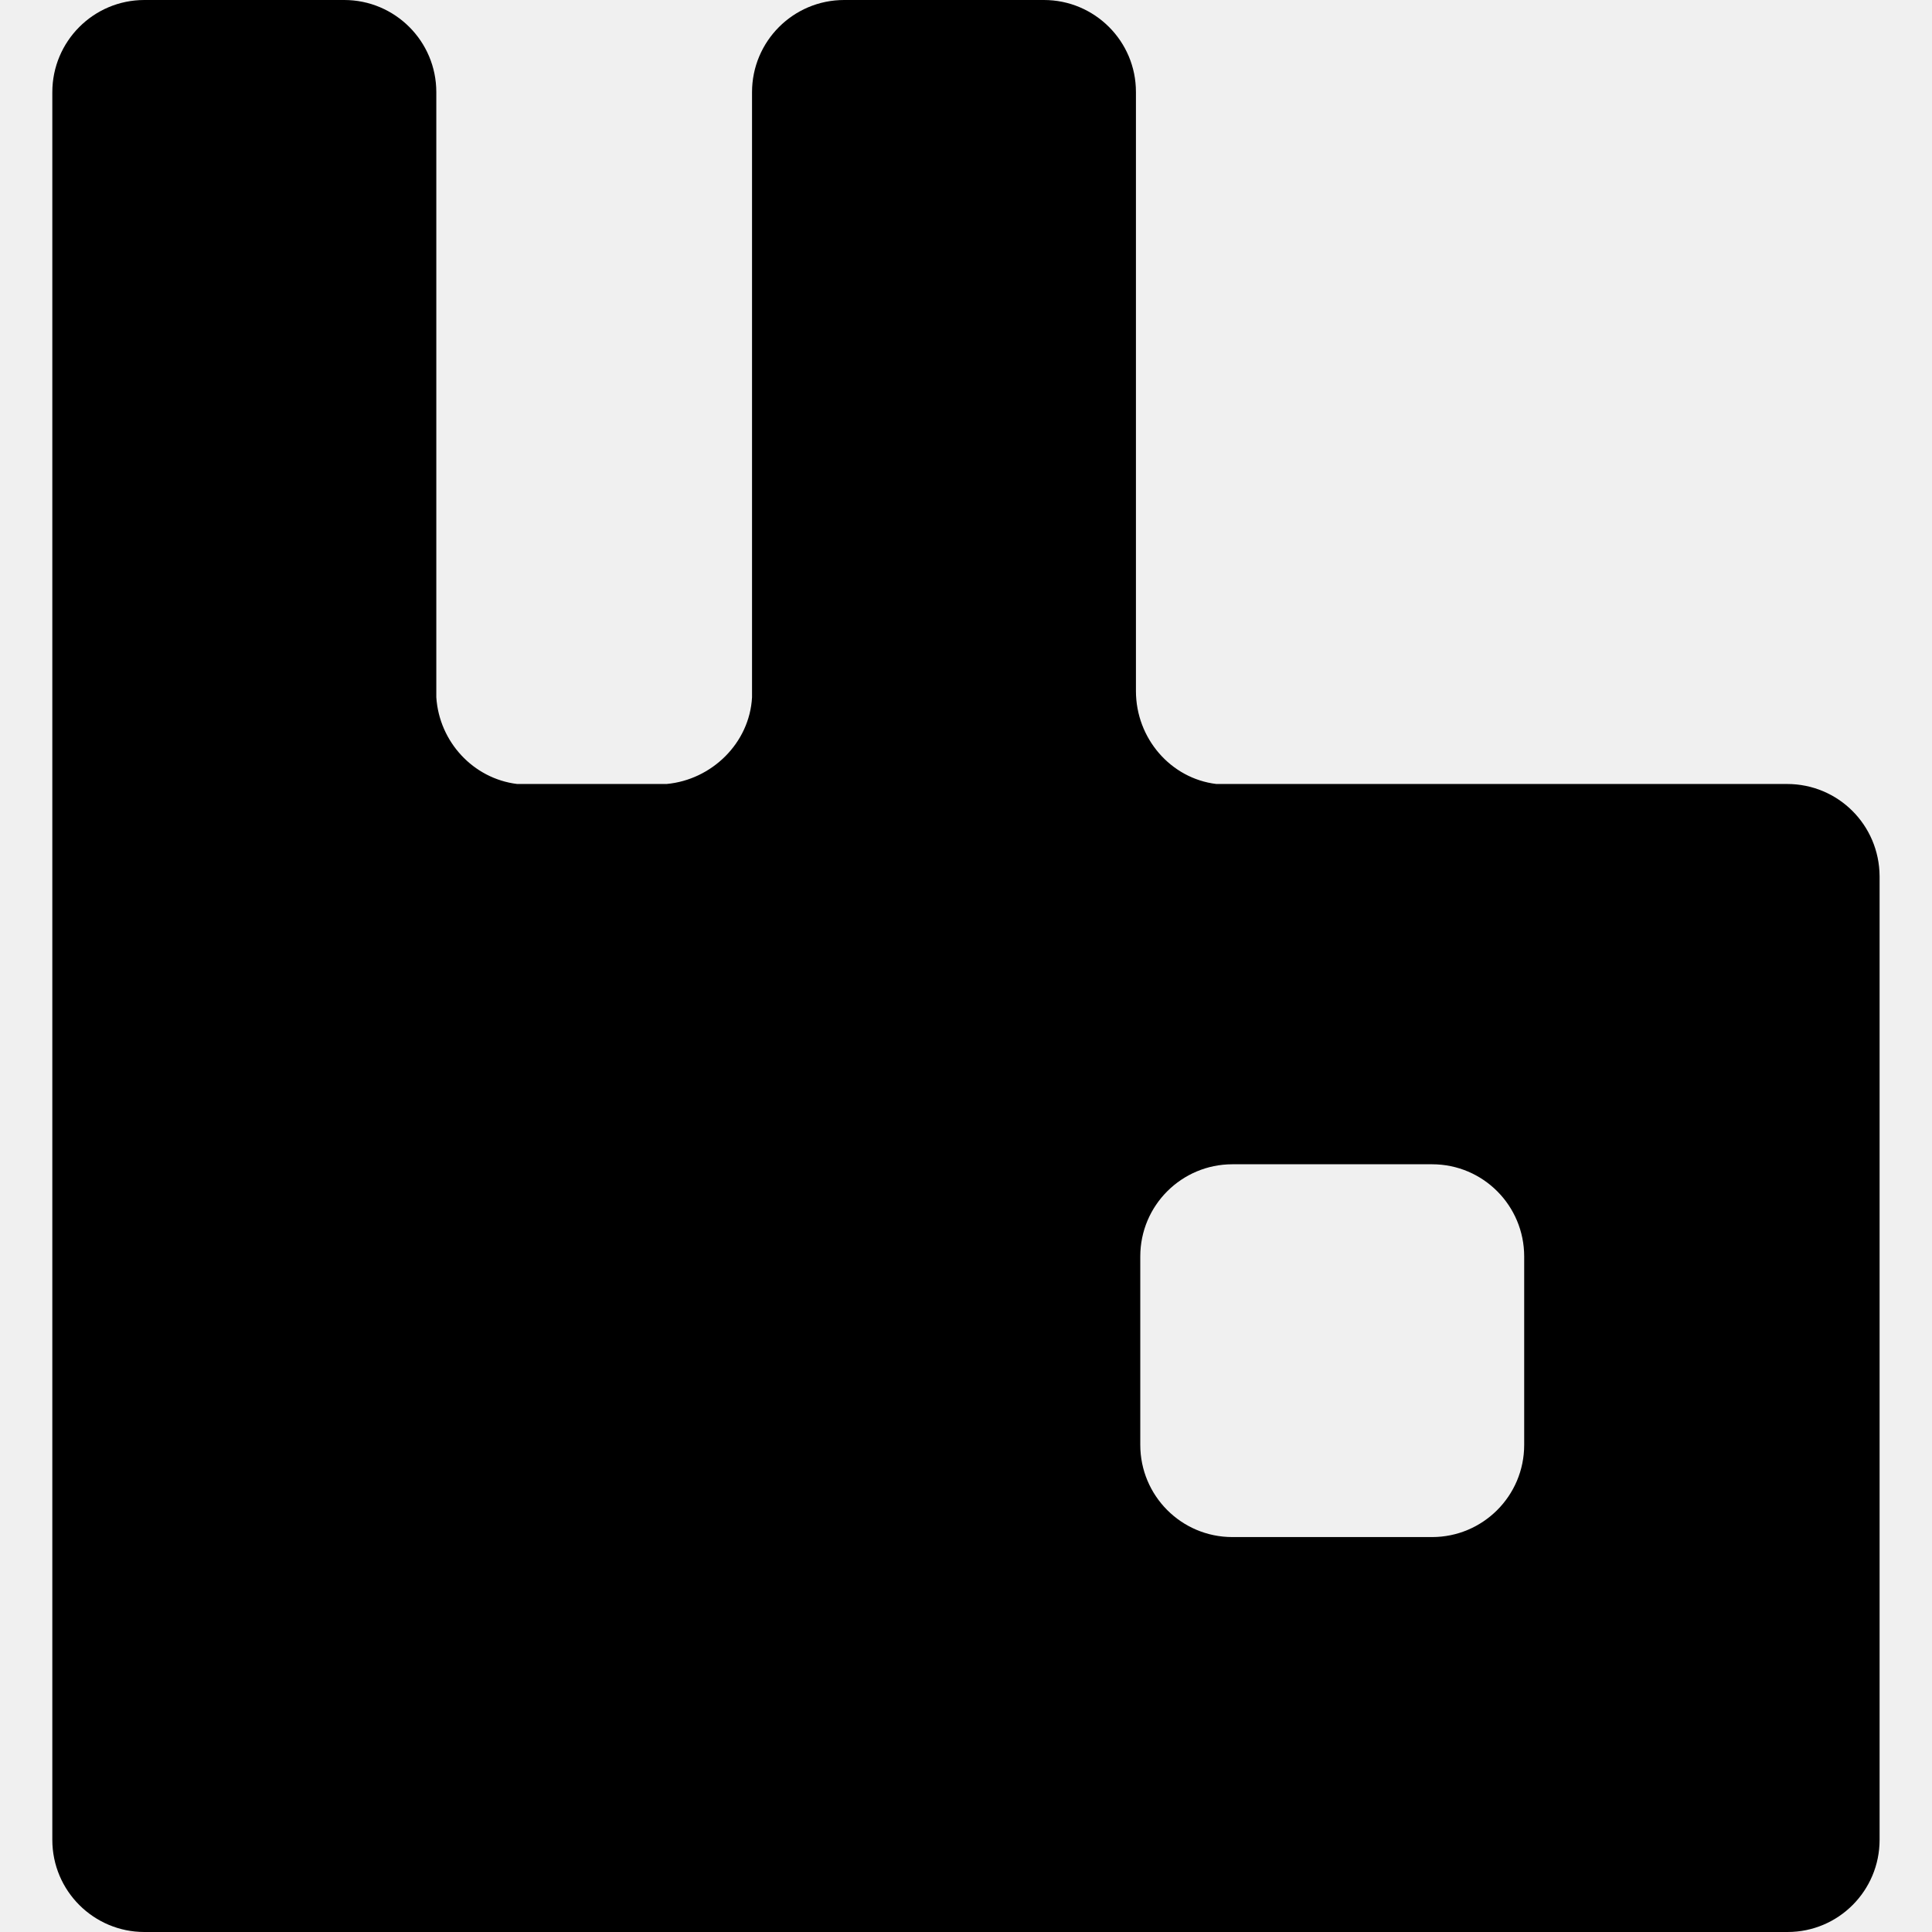
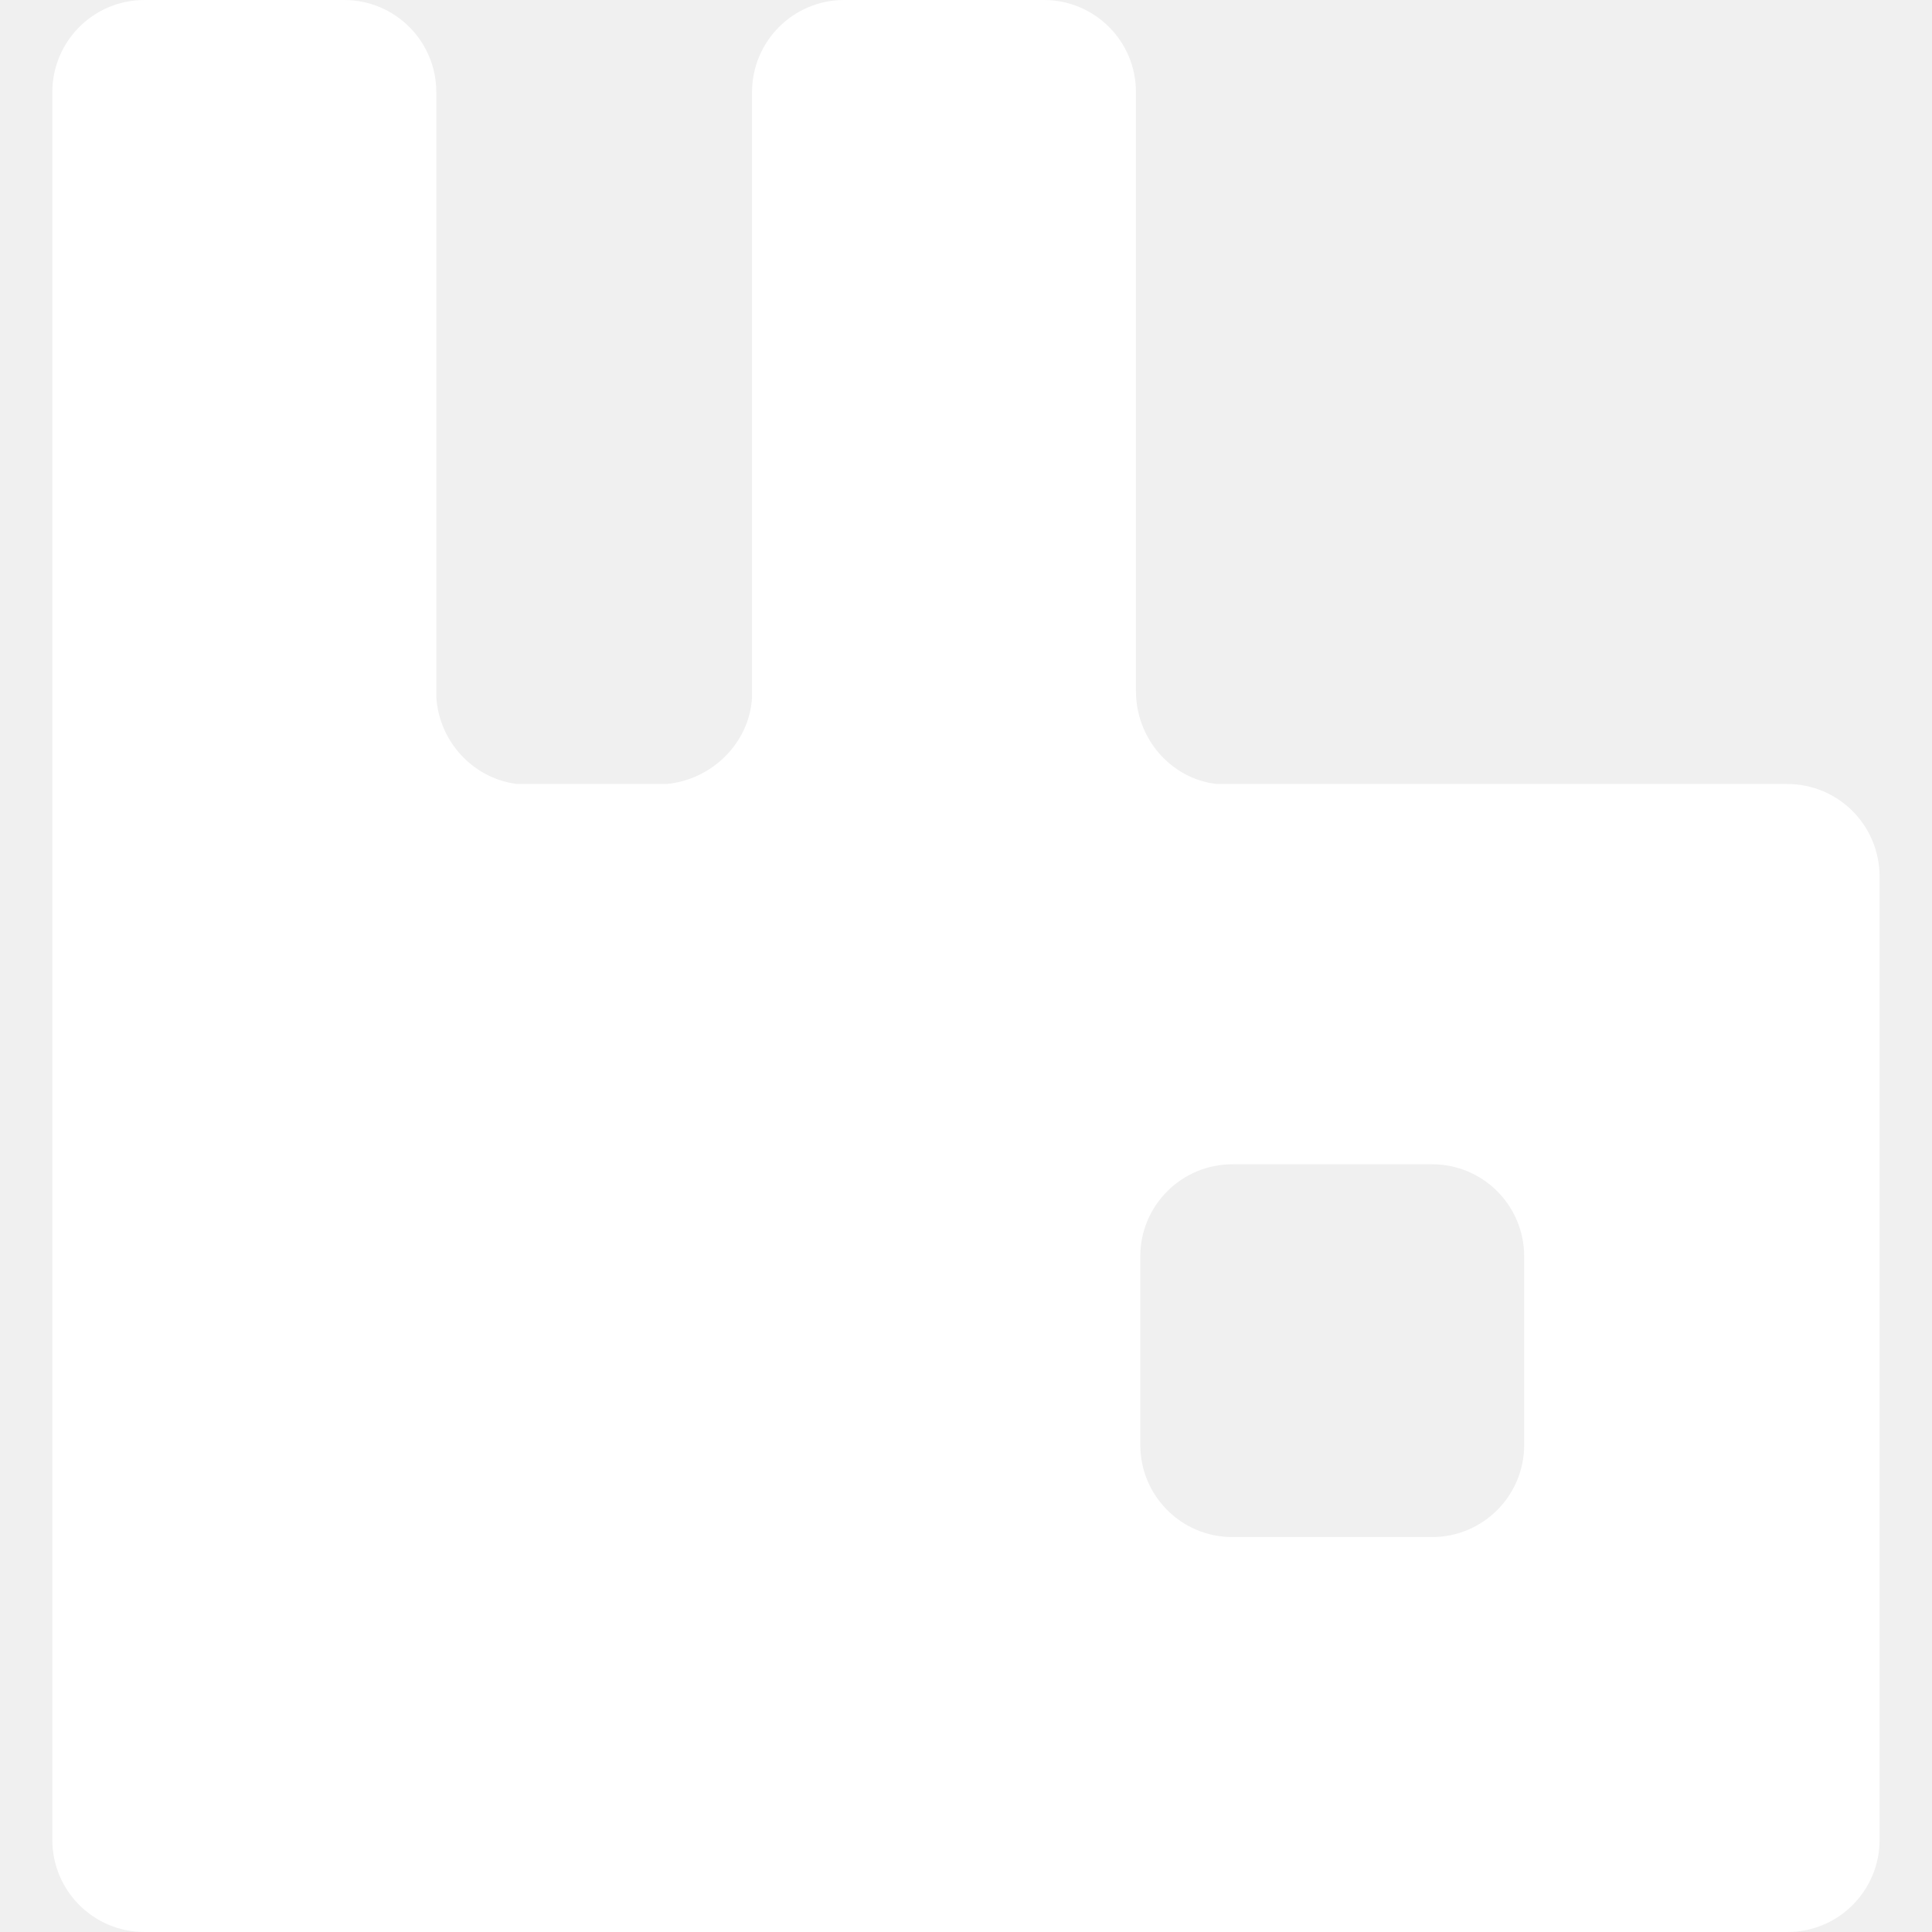
- <svg xmlns="http://www.w3.org/2000/svg" fill="#000000" width="800px" height="800px" viewBox="0 0 24 24" role="img">
+ <svg xmlns="http://www.w3.org/2000/svg" fill="#fff" width="800px" height="800px" viewBox="0 0 24 24" role="img">
  <path d="M22.2,9.739h-7.09c-0.567-0.068-0.999-0.567-0.999-1.155v-7.44C14.112,0.51,13.597,0,12.968,0h-2.481 C9.852,0,9.342,0.515,9.342,1.145v7.518C9.311,9.23,8.843,9.687,8.281,9.739H6.424C5.878,9.672,5.456,9.214,5.42,8.662V1.145 C5.42,0.51,4.905,0,4.276,0H1.794C1.16,0,0.65,0.515,0.65,1.145v9.739v11.971C0.65,23.49,1.165,24,1.794,24h2.481h6.211h2.481 h9.238c0.635,0,1.144-0.515,1.144-1.145V10.884C23.345,10.249,22.835,9.739,22.2,9.739z M18.934,17.949 c0,0.635-0.515,1.145-1.144,1.145h-2.481c-0.635,0-1.144-0.515-1.144-1.145v-2.341c0-0.635,0.515-1.145,1.144-1.145h2.481 c0.635,0,1.144,0.515,1.144,1.145V17.949z" />
</svg>
